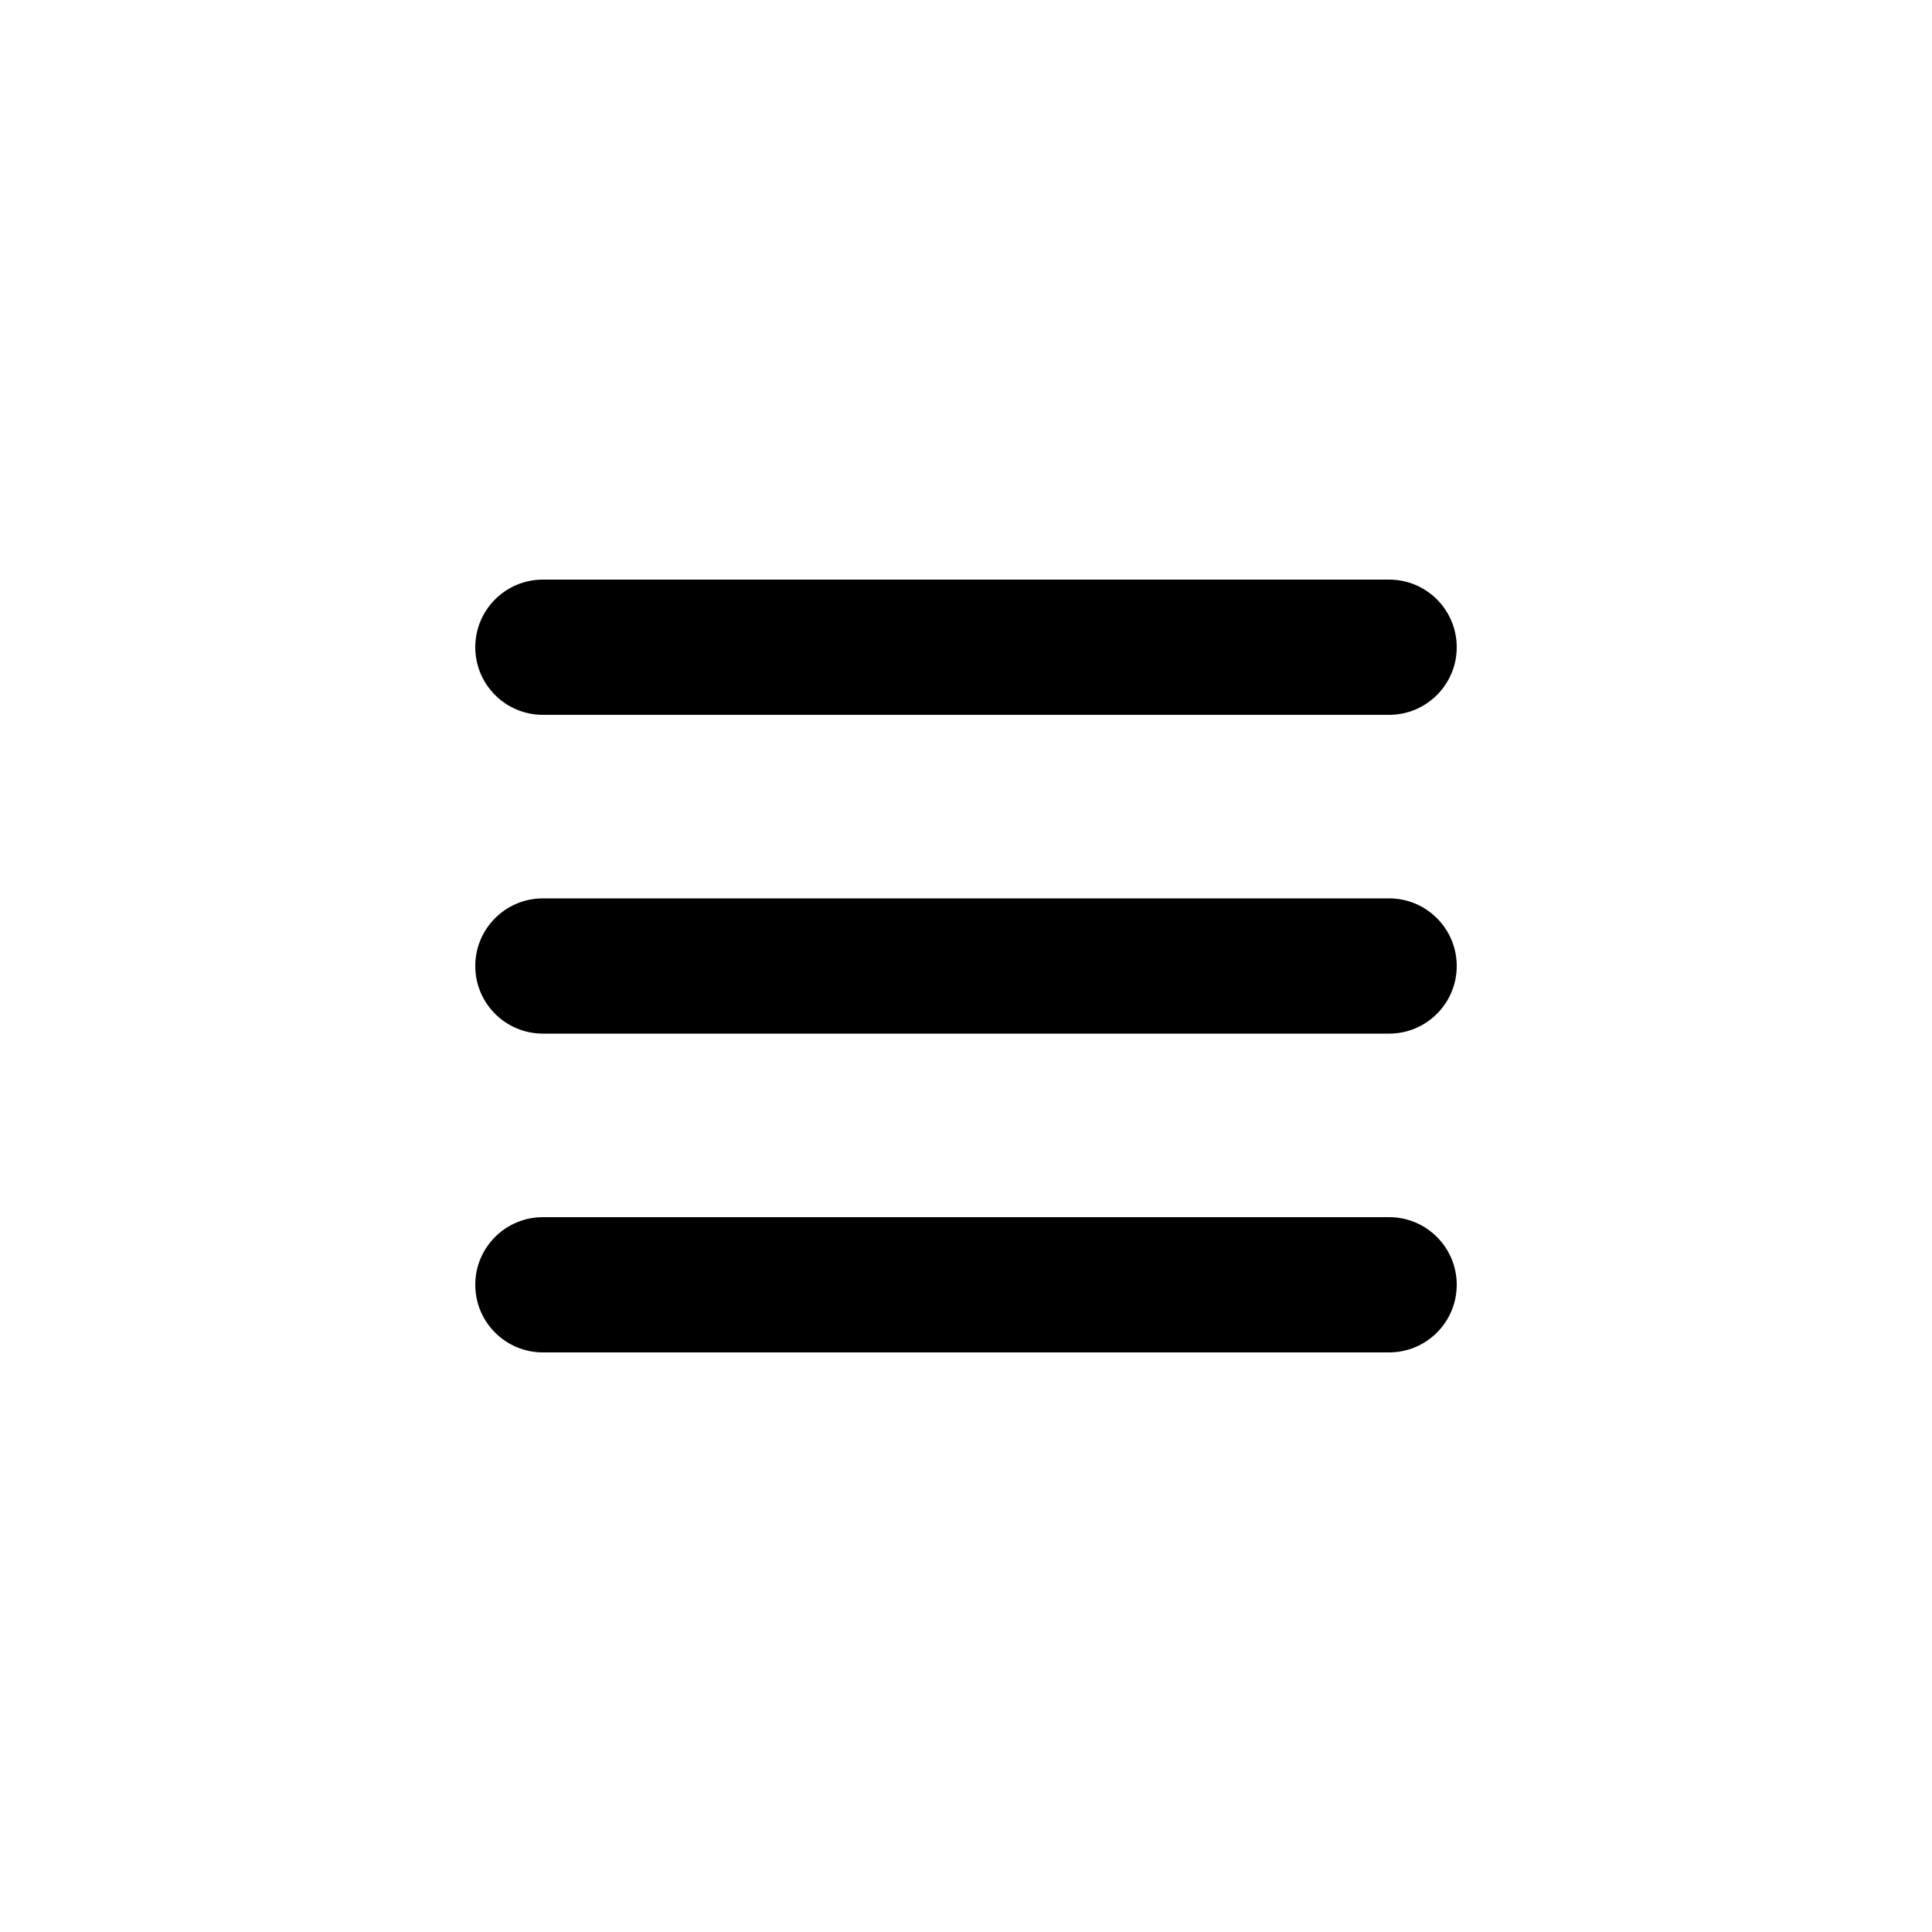
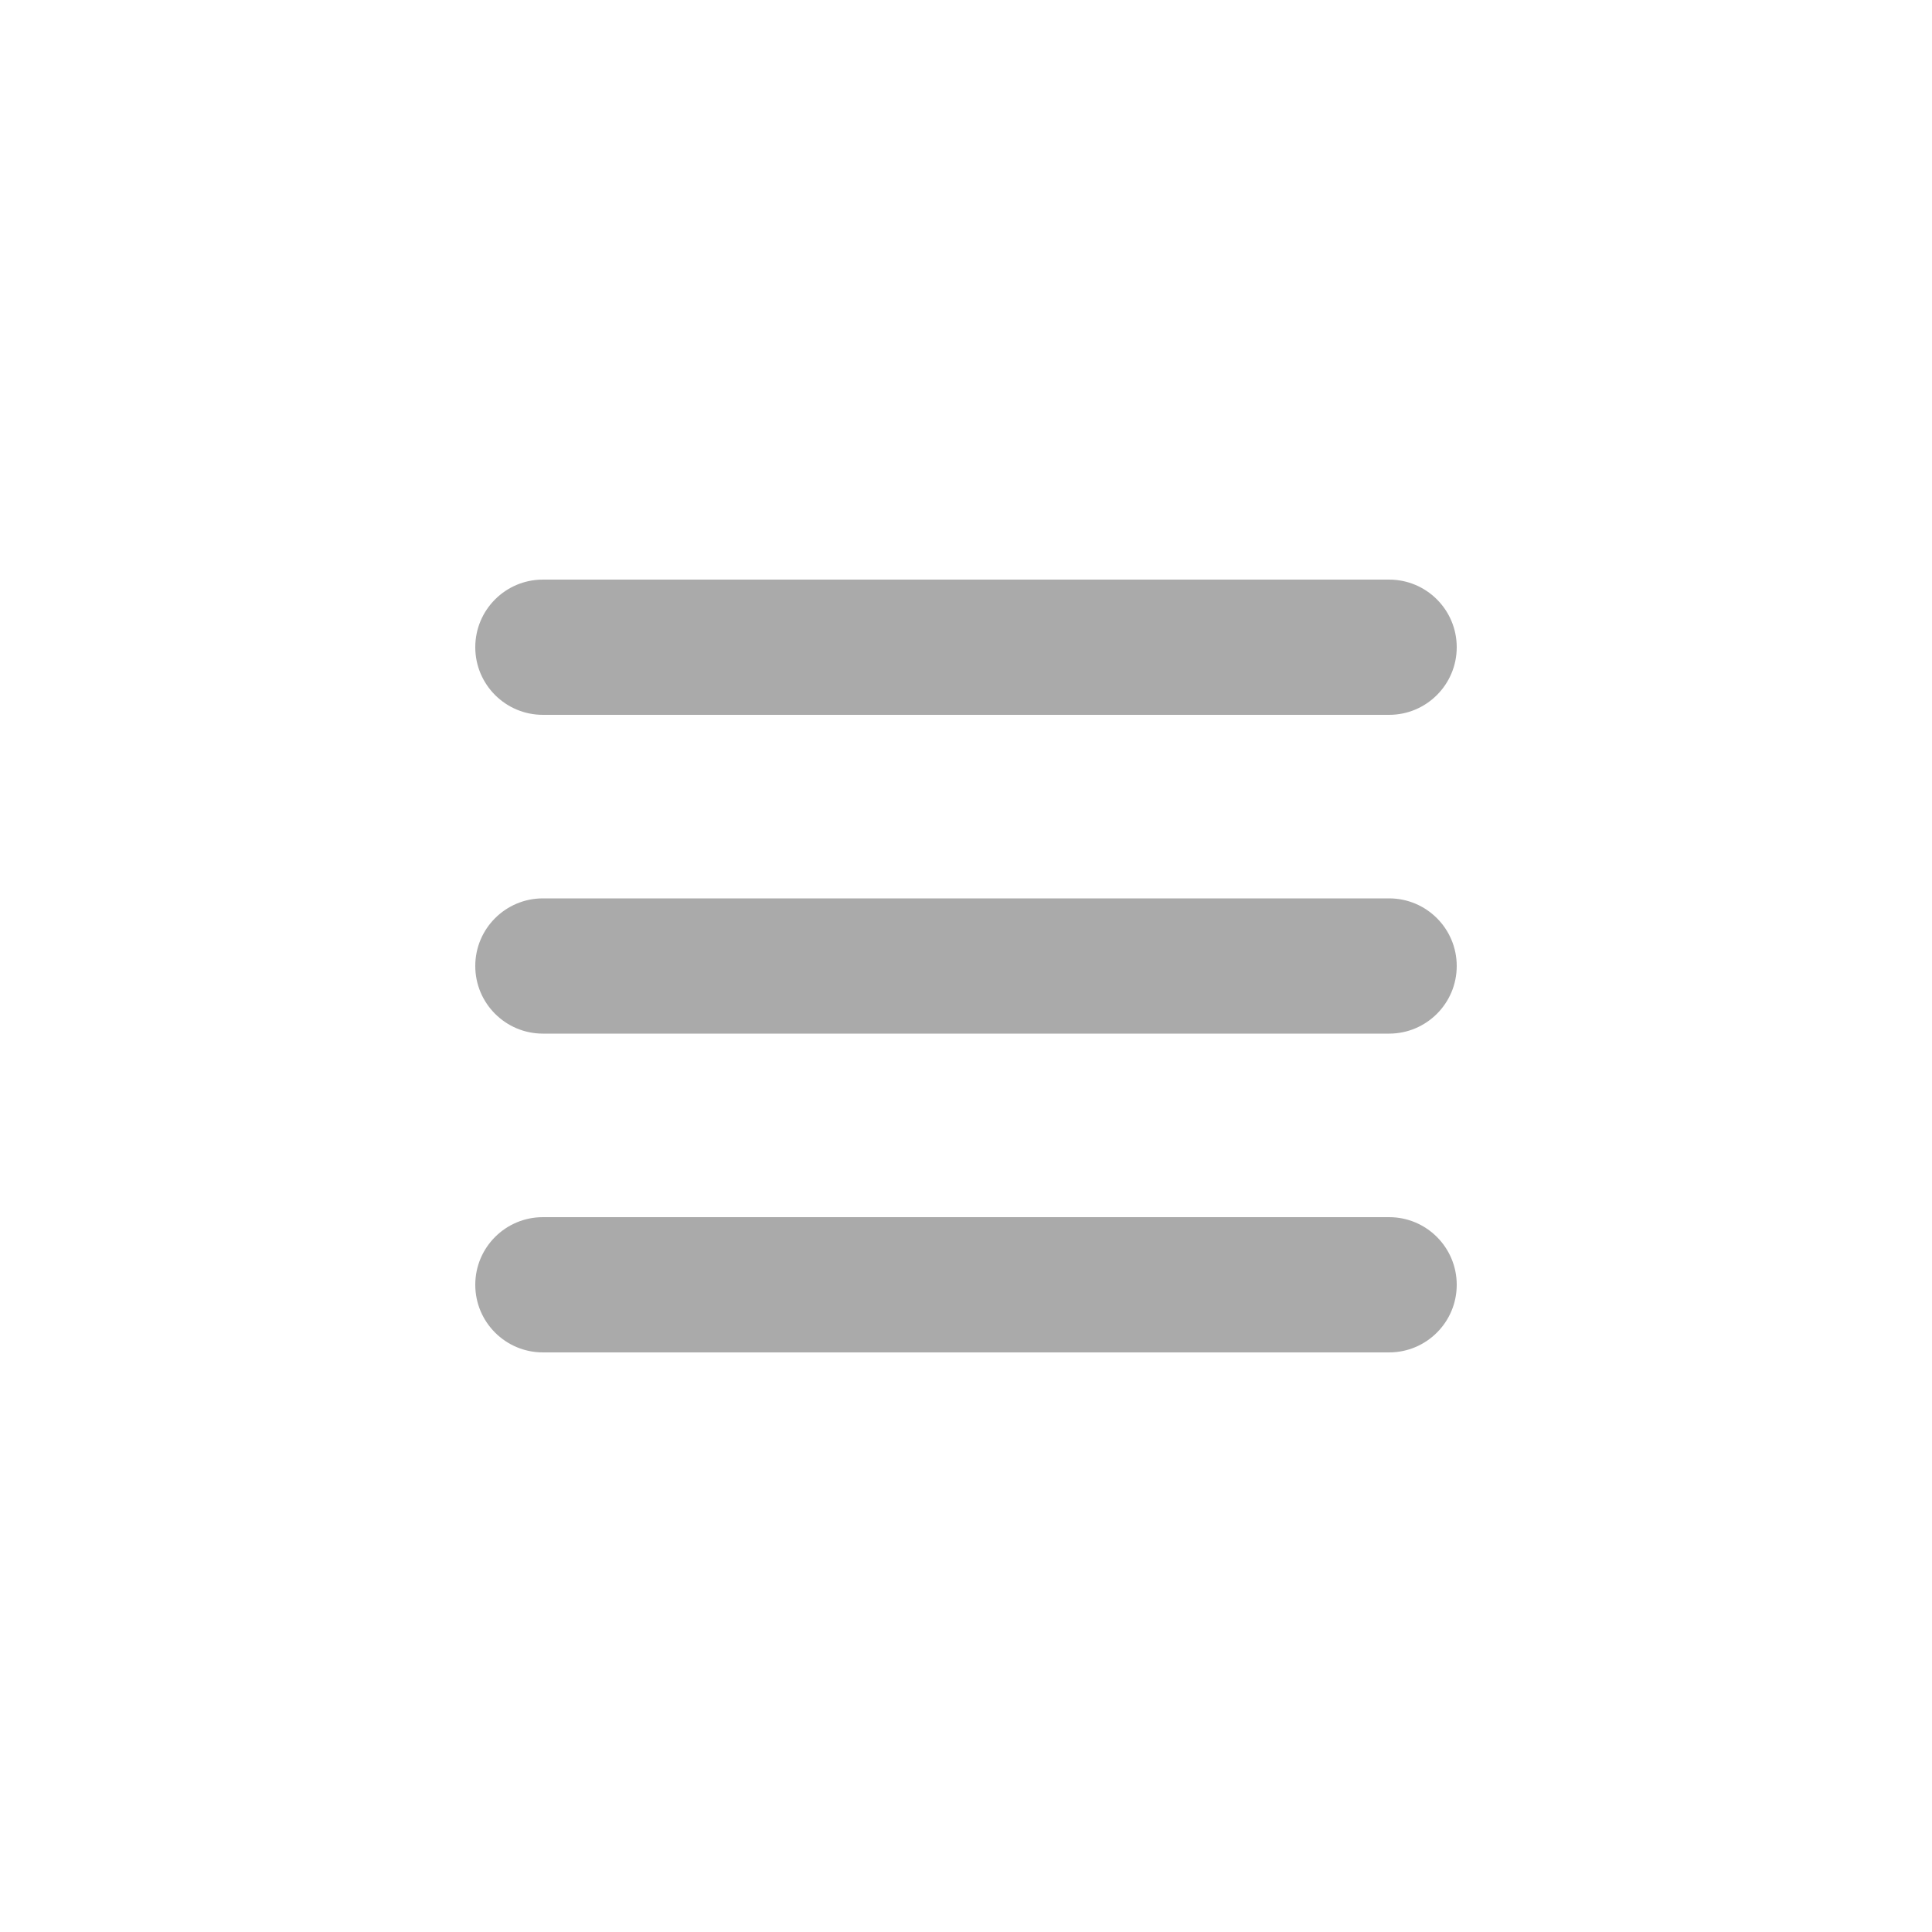
- <svg xmlns="http://www.w3.org/2000/svg" height="300px" width="300px" fill="#000000" data-name="Layer 1" viewBox="0 0 100 100" x="0px" y="0px">
+ <svg xmlns="http://www.w3.org/2000/svg" height="300px" width="300px" fill="#aaa" data-name="Layer 1" viewBox="0 0 100 100" x="0px" y="0px">
  <path d="M71.9,30H28.1a3.5,3.5,0,0,0,0,7H71.9a3.5,3.5,0,0,0,0-7Z" />
  <path d="M71.9,46.5H28.1a3.5,3.5,0,1,0,0,7H71.9a3.5,3.5,0,0,0,0-7Z" />
  <path d="M75.4,66.5A3.5,3.5,0,0,0,71.9,63H28.1a3.5,3.5,0,1,0,0,7H71.9A3.5,3.5,0,0,0,75.4,66.5Z" />
</svg>
